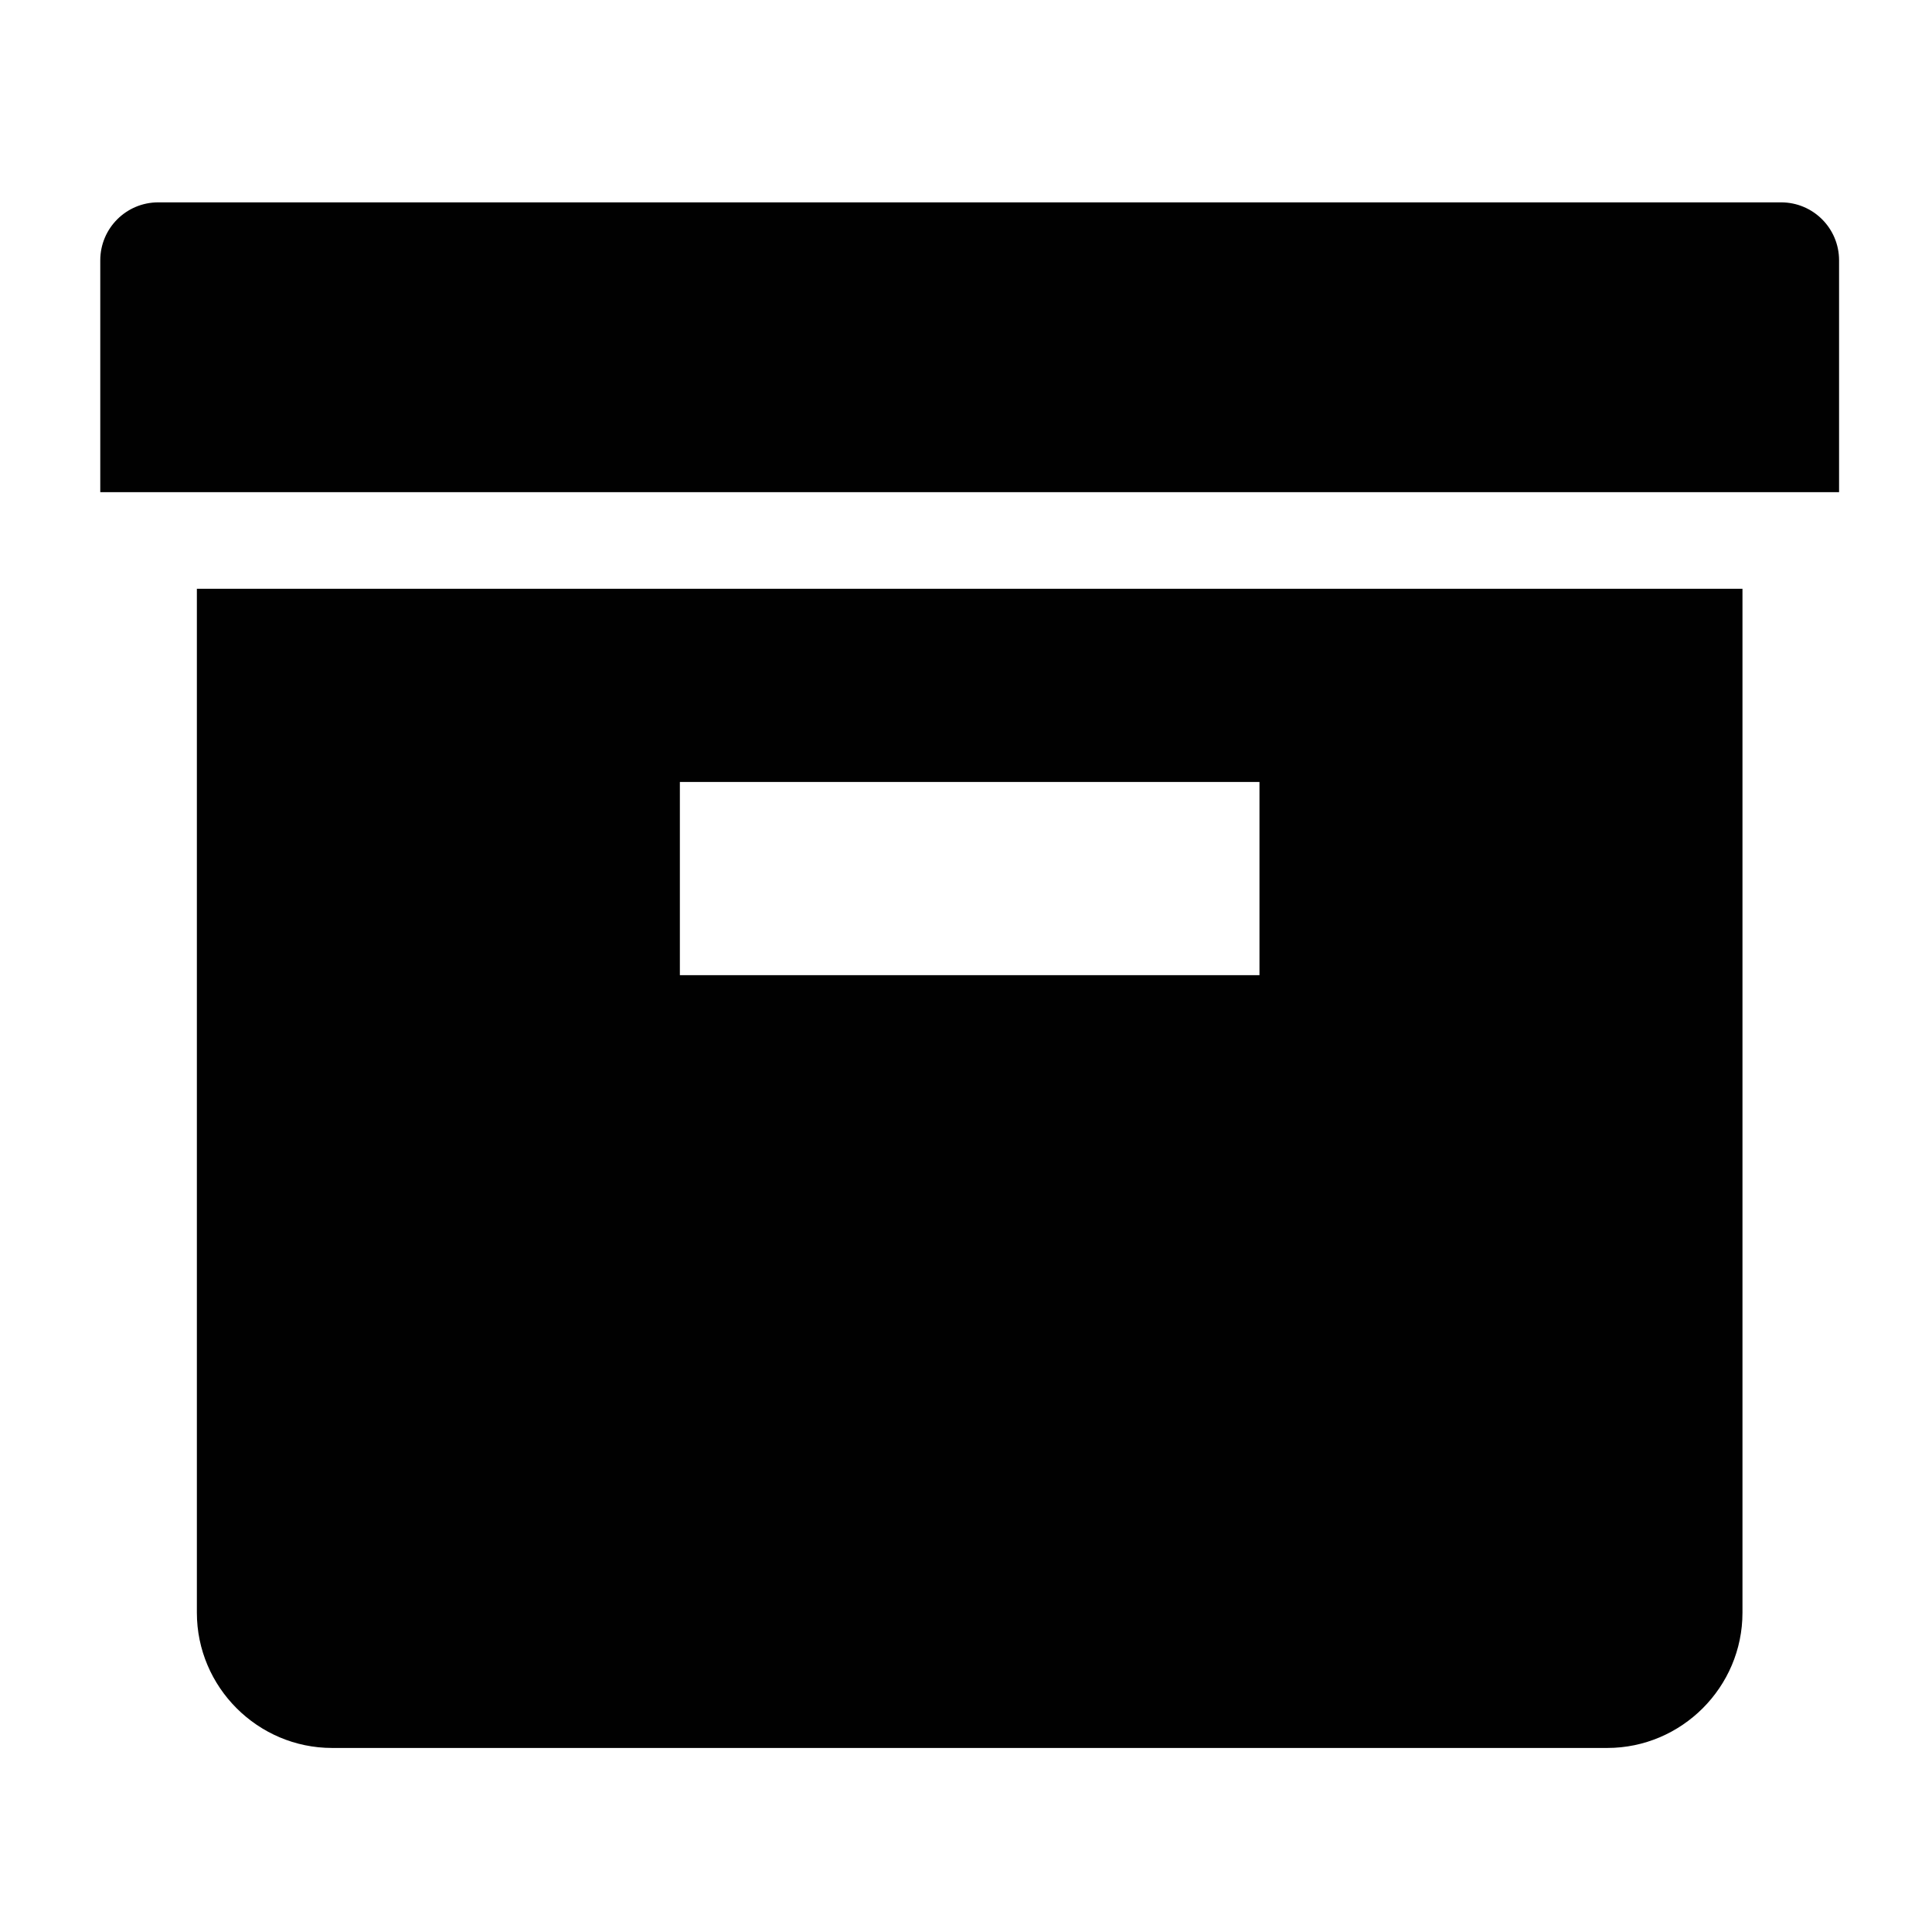
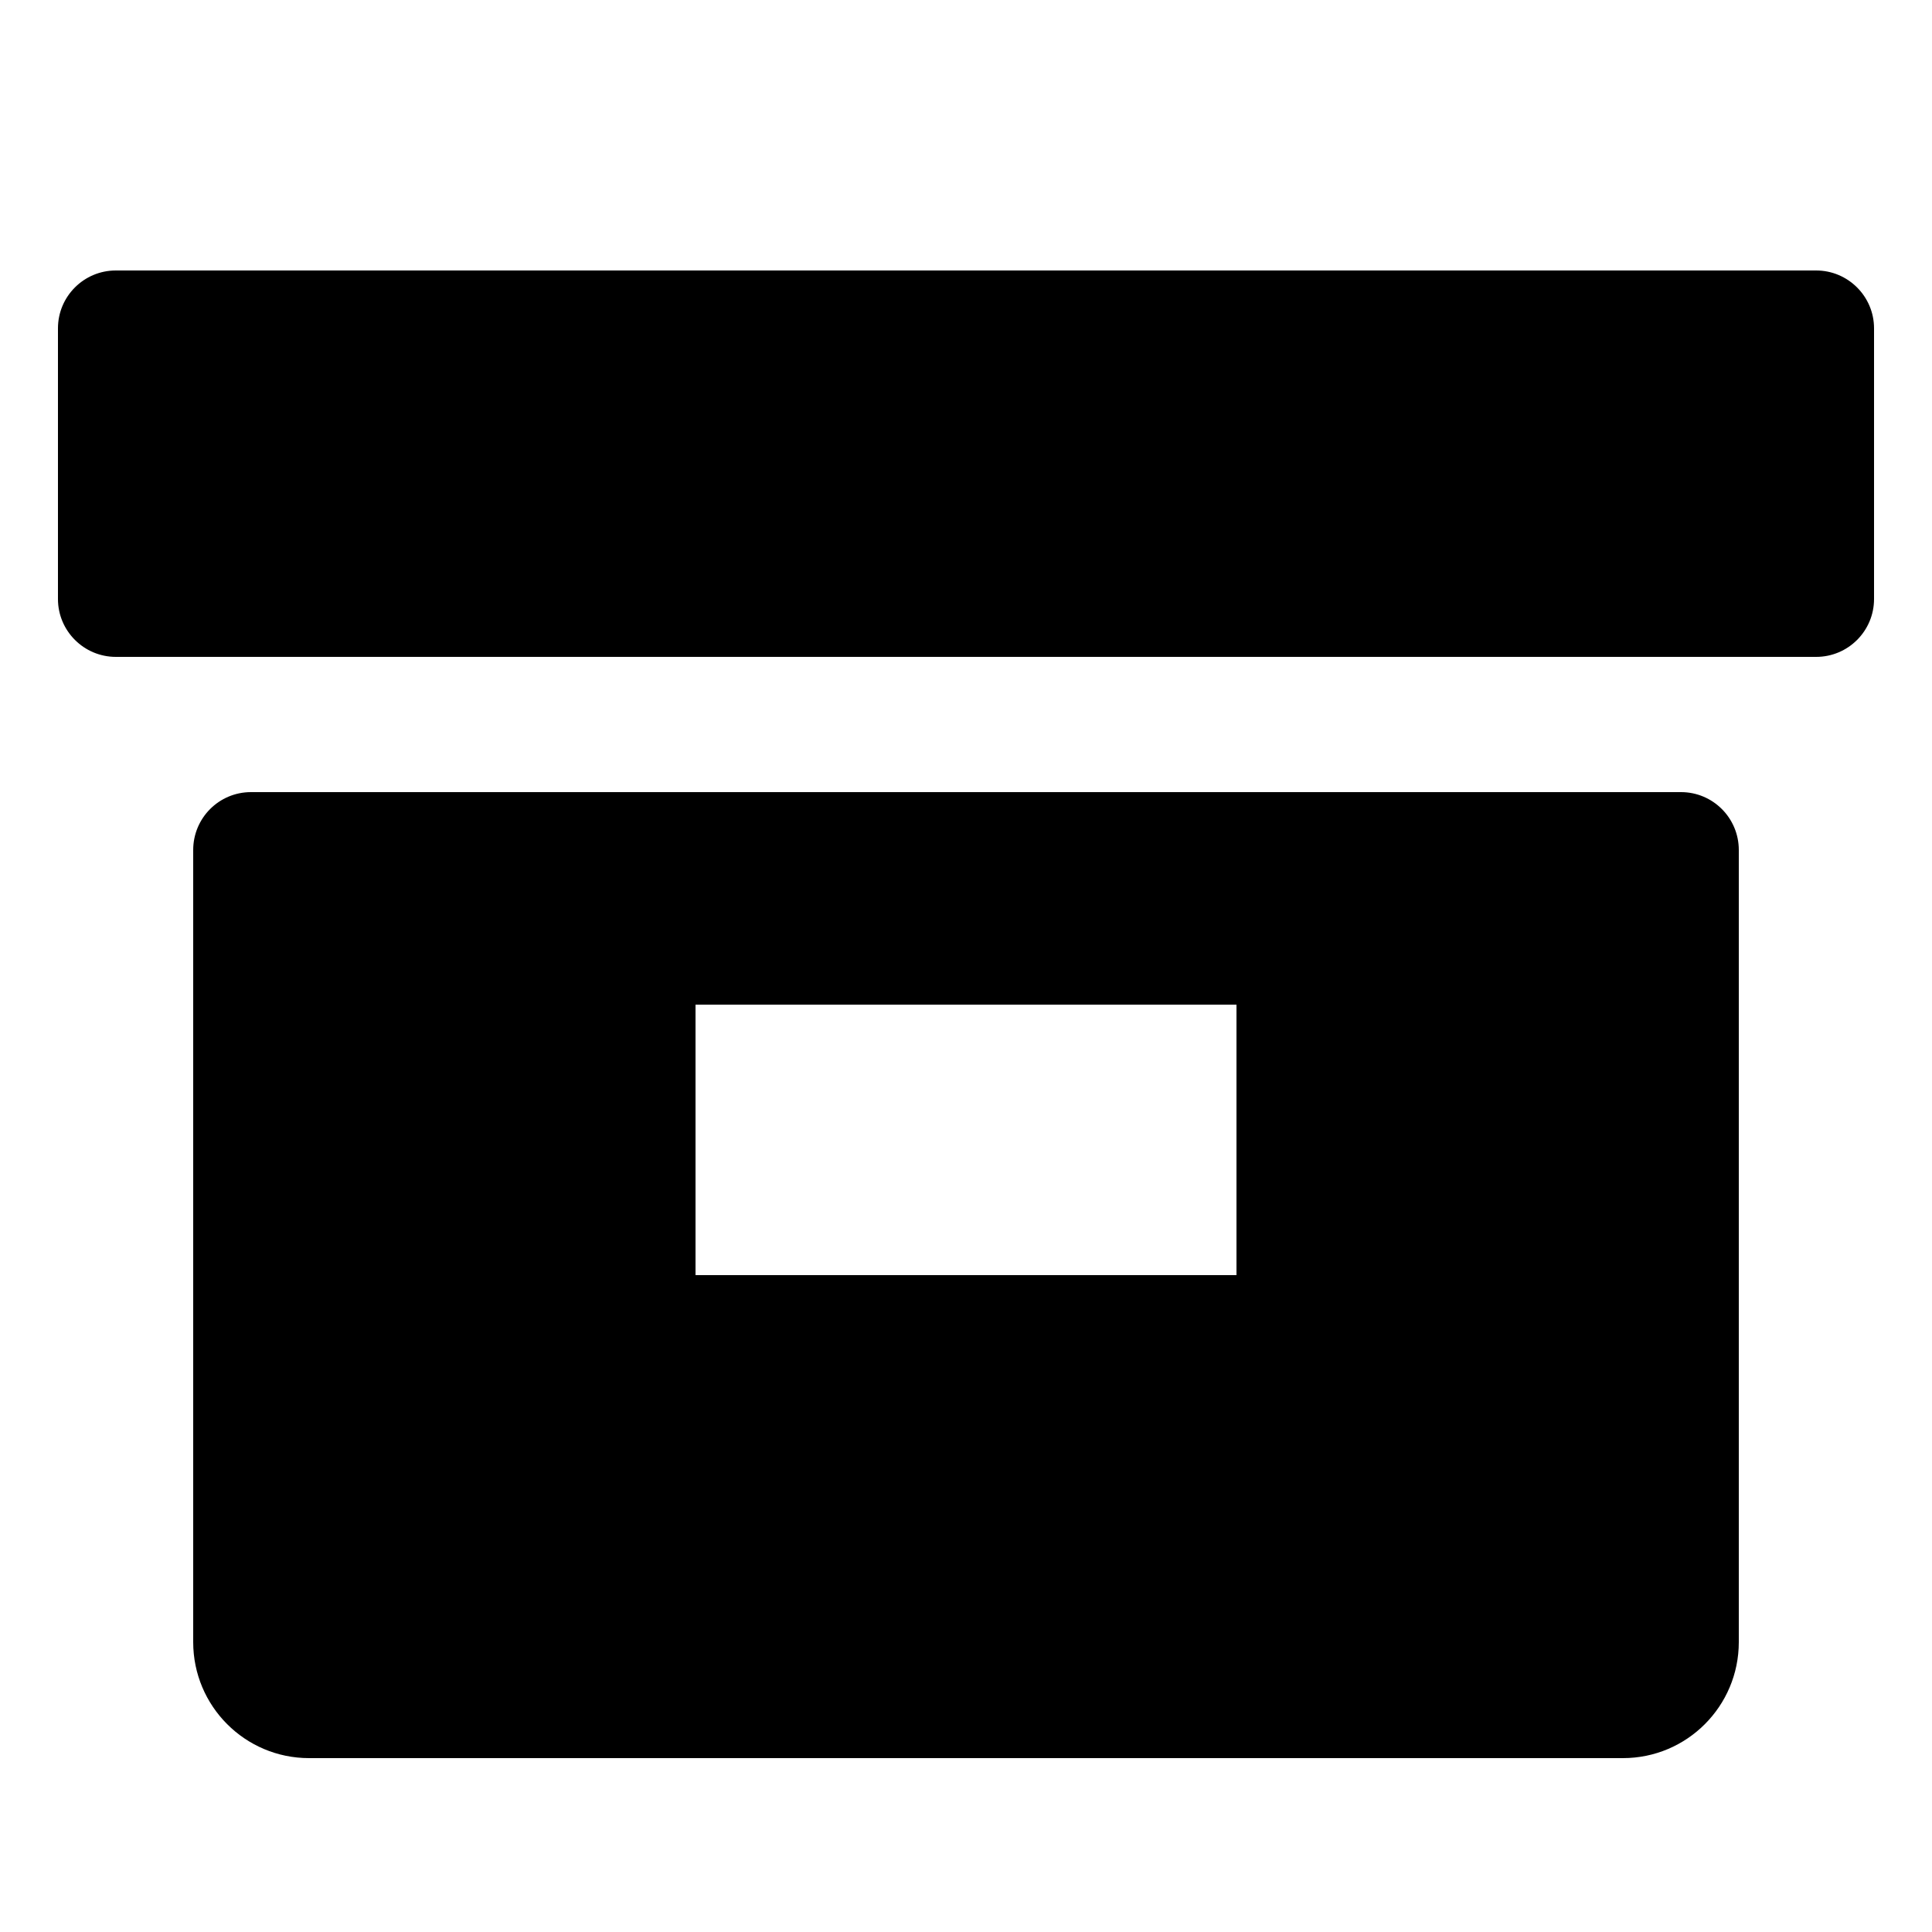
- <svg xmlns="http://www.w3.org/2000/svg" version="1.1" id="Layer_1" x="0px" y="0px" width="100px" height="100px" viewBox="0 0 100 100" enable-background="new 0 0 100 100" xml:space="preserve">
-   <path fill="#010101" d="M92.19,10.474h-84c-1.657,0-3,1.343-3,3v12h90v-12C95.19,11.816,93.848,10.474,92.19,10.474z M10.19,83.474  c0,3.851,3.15,7,7,7h66c3.851,0,7-3.149,7-7v-53h-80V83.474z M35.19,40.474h30v10h-30V40.474z" />
+ <svg xmlns="http://www.w3.org/2000/svg" width="100px" height="100px" viewBox="0 0 100 100" version="1.1">
+   <description>Created with Sketch (http://www.bohemiancoding.com/sketch)</description>
+   <defs />
+   <g id="Page 1" fill="#D8D8D8" fill-rule="evenodd">
+     <path d="M12.99,41 L87.01,41 C88.662,41 90,42.342 90,43.997 L90,84.994 C90,88.312 87.315,91 84.003,91 L15.997,91 C12.685,91 10,88.311 10,84.994 L10,43.997 C10,42.337 11.339,41 12.99,41 Z M36,52 L36,66 L64,66 L64,52 Z M5.995,14 C4.341,14 3,15.343 3,16.994 L3,31.006 C3,32.659 4.347,34 5.995,34 L94.005,34 C95.659,34 97,32.657 97,31.006 L97,16.994 C97,15.341 95.653,14 94.005,14 L5.995,14 Z M5.995,14" id="Rectangle 8" fill="#000000" />
+   </g>
</svg>
